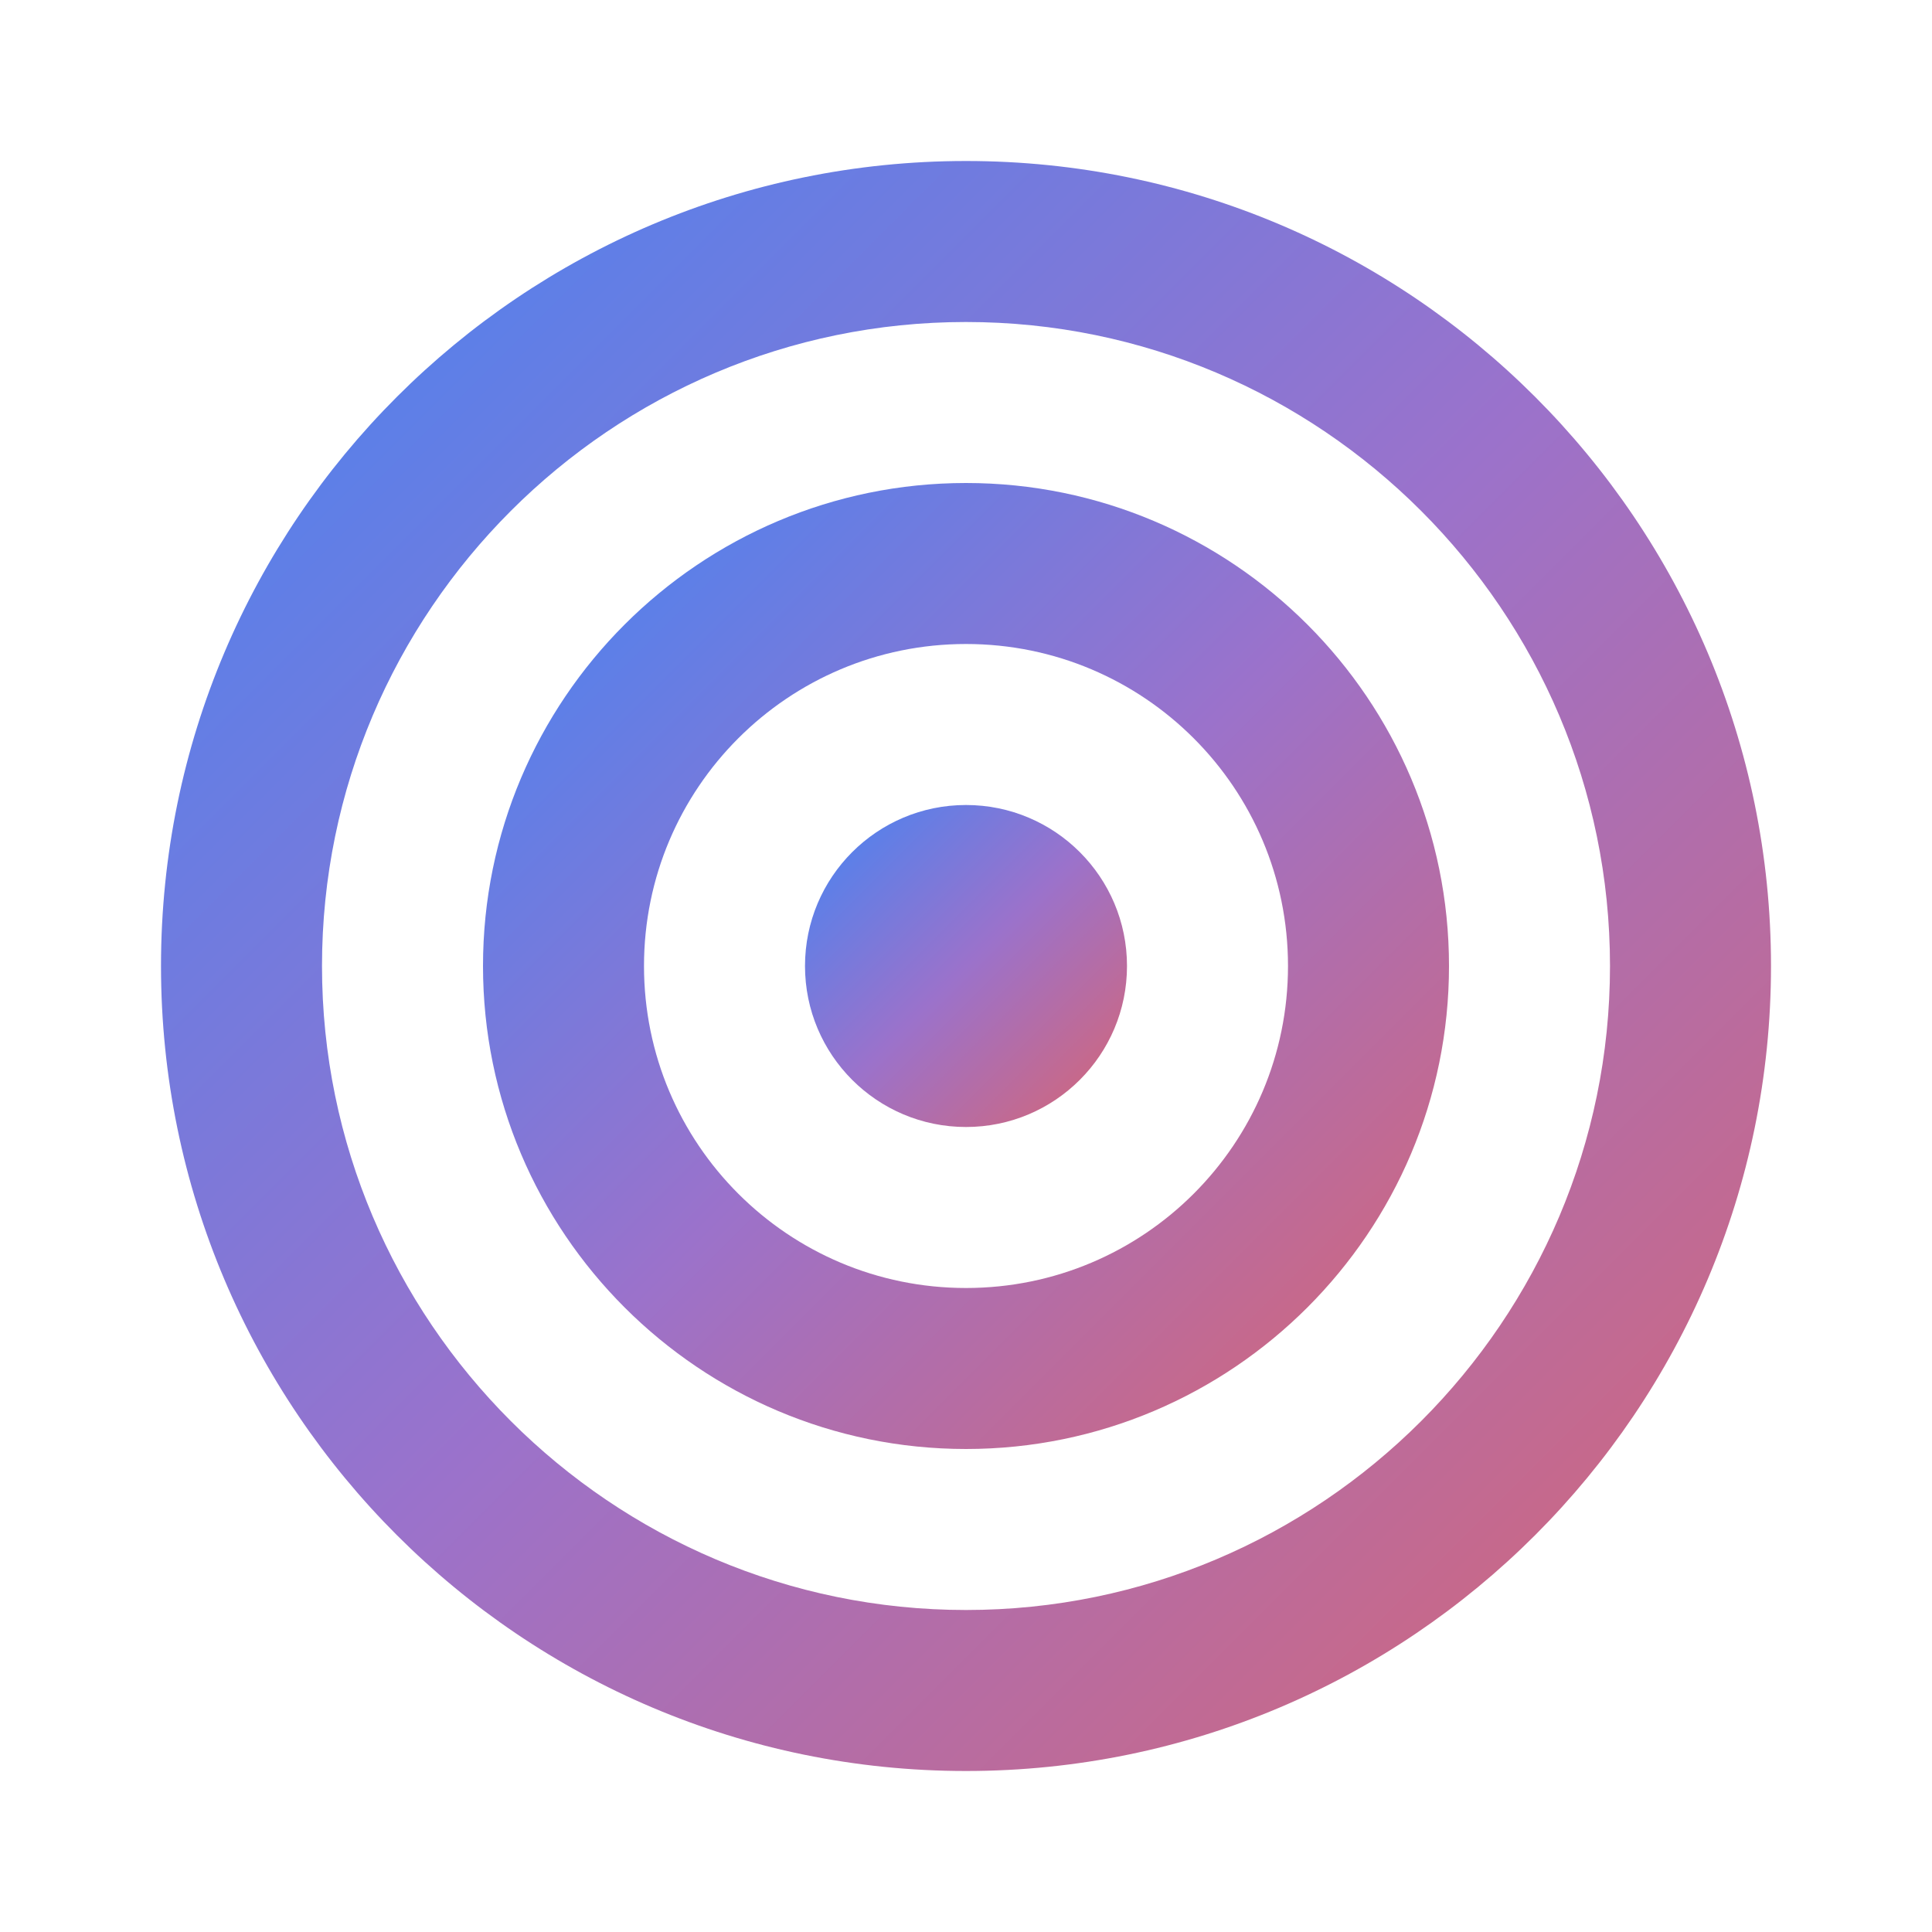
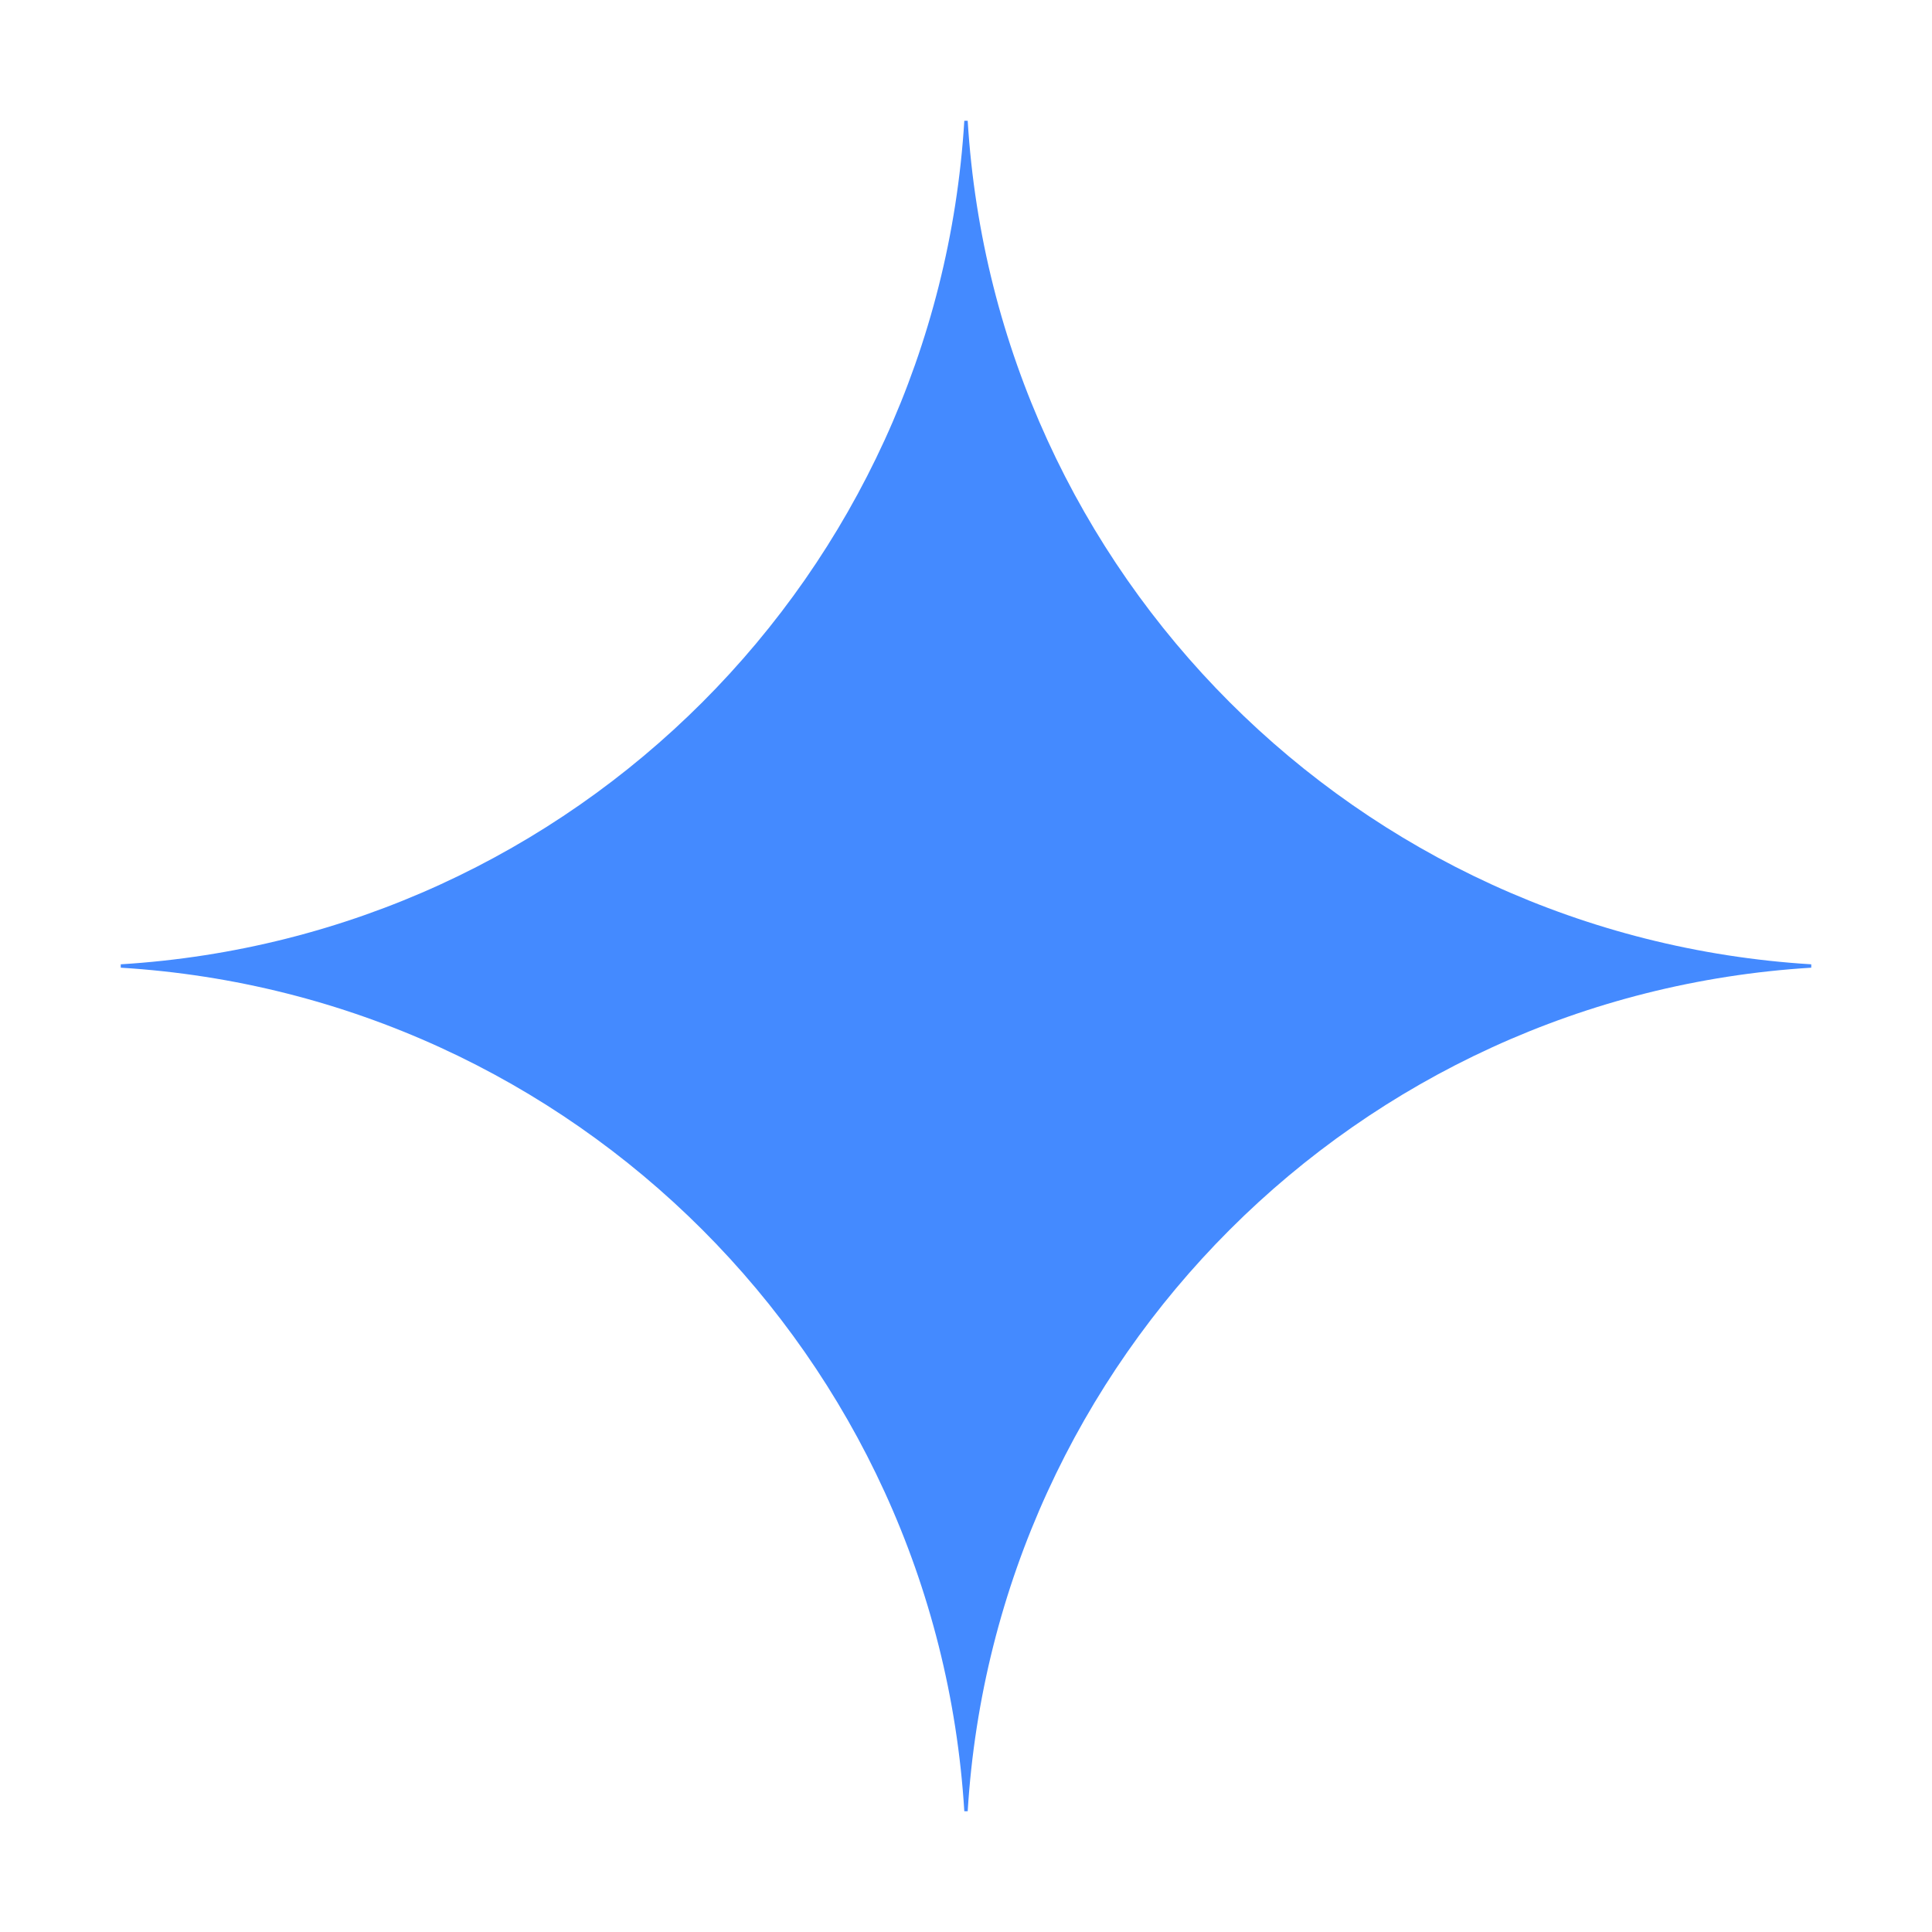
- <svg xmlns="http://www.w3.org/2000/svg" viewBox="0 0 24 24" fill="none">
-   <defs>
-     <linearGradient id="gemini-gradient" x1="0%" y1="0%" x2="100%" y2="100%">
-       <stop offset="0%" style="stop-color:#4285F4" />
-       <stop offset="50%" style="stop-color:#9B72CB" />
-       <stop offset="100%" style="stop-color:#D96570" />
-     </linearGradient>
-   </defs>
-   <path d="M12 2C6.48 2 2 6.48 2 12s4.48 10 10 10 10-4.48 10-10S17.52 2 12 2zm0 18c-4.41 0-8-3.59-8-8s3.59-8 8-8 8 3.59 8 8-3.59 8-8 8z" fill="url(#gemini-gradient)" />
-   <path d="M12 6c-3.31 0-6 2.69-6 6s2.69 6 6 6 6-2.69 6-6-2.69-6-6-6zm0 10c-2.21 0-4-1.79-4-4s1.79-4 4-4 4 1.79 4 4-1.79 4-4 4z" fill="url(#gemini-gradient)" />
-   <circle cx="12" cy="12" r="2" fill="url(#gemini-gradient)" />
+ <svg xmlns="http://www.w3.org/2000/svg" t="1774153172508" class="icon" viewBox="0 0 1024 1024" version="1.1" p-id="2637" width="200" height="200">
+   <path d="M960 512.896A477.248 477.248 0 0 0 512.896 960h-1.792A477.184 477.184 0 0 0 64 512.896v-1.792A477.184 477.184 0 0 0 511.104 64h1.792A477.248 477.248 0 0 0 960 511.104z" fill="#448AFF" p-id="2638" />
</svg>
